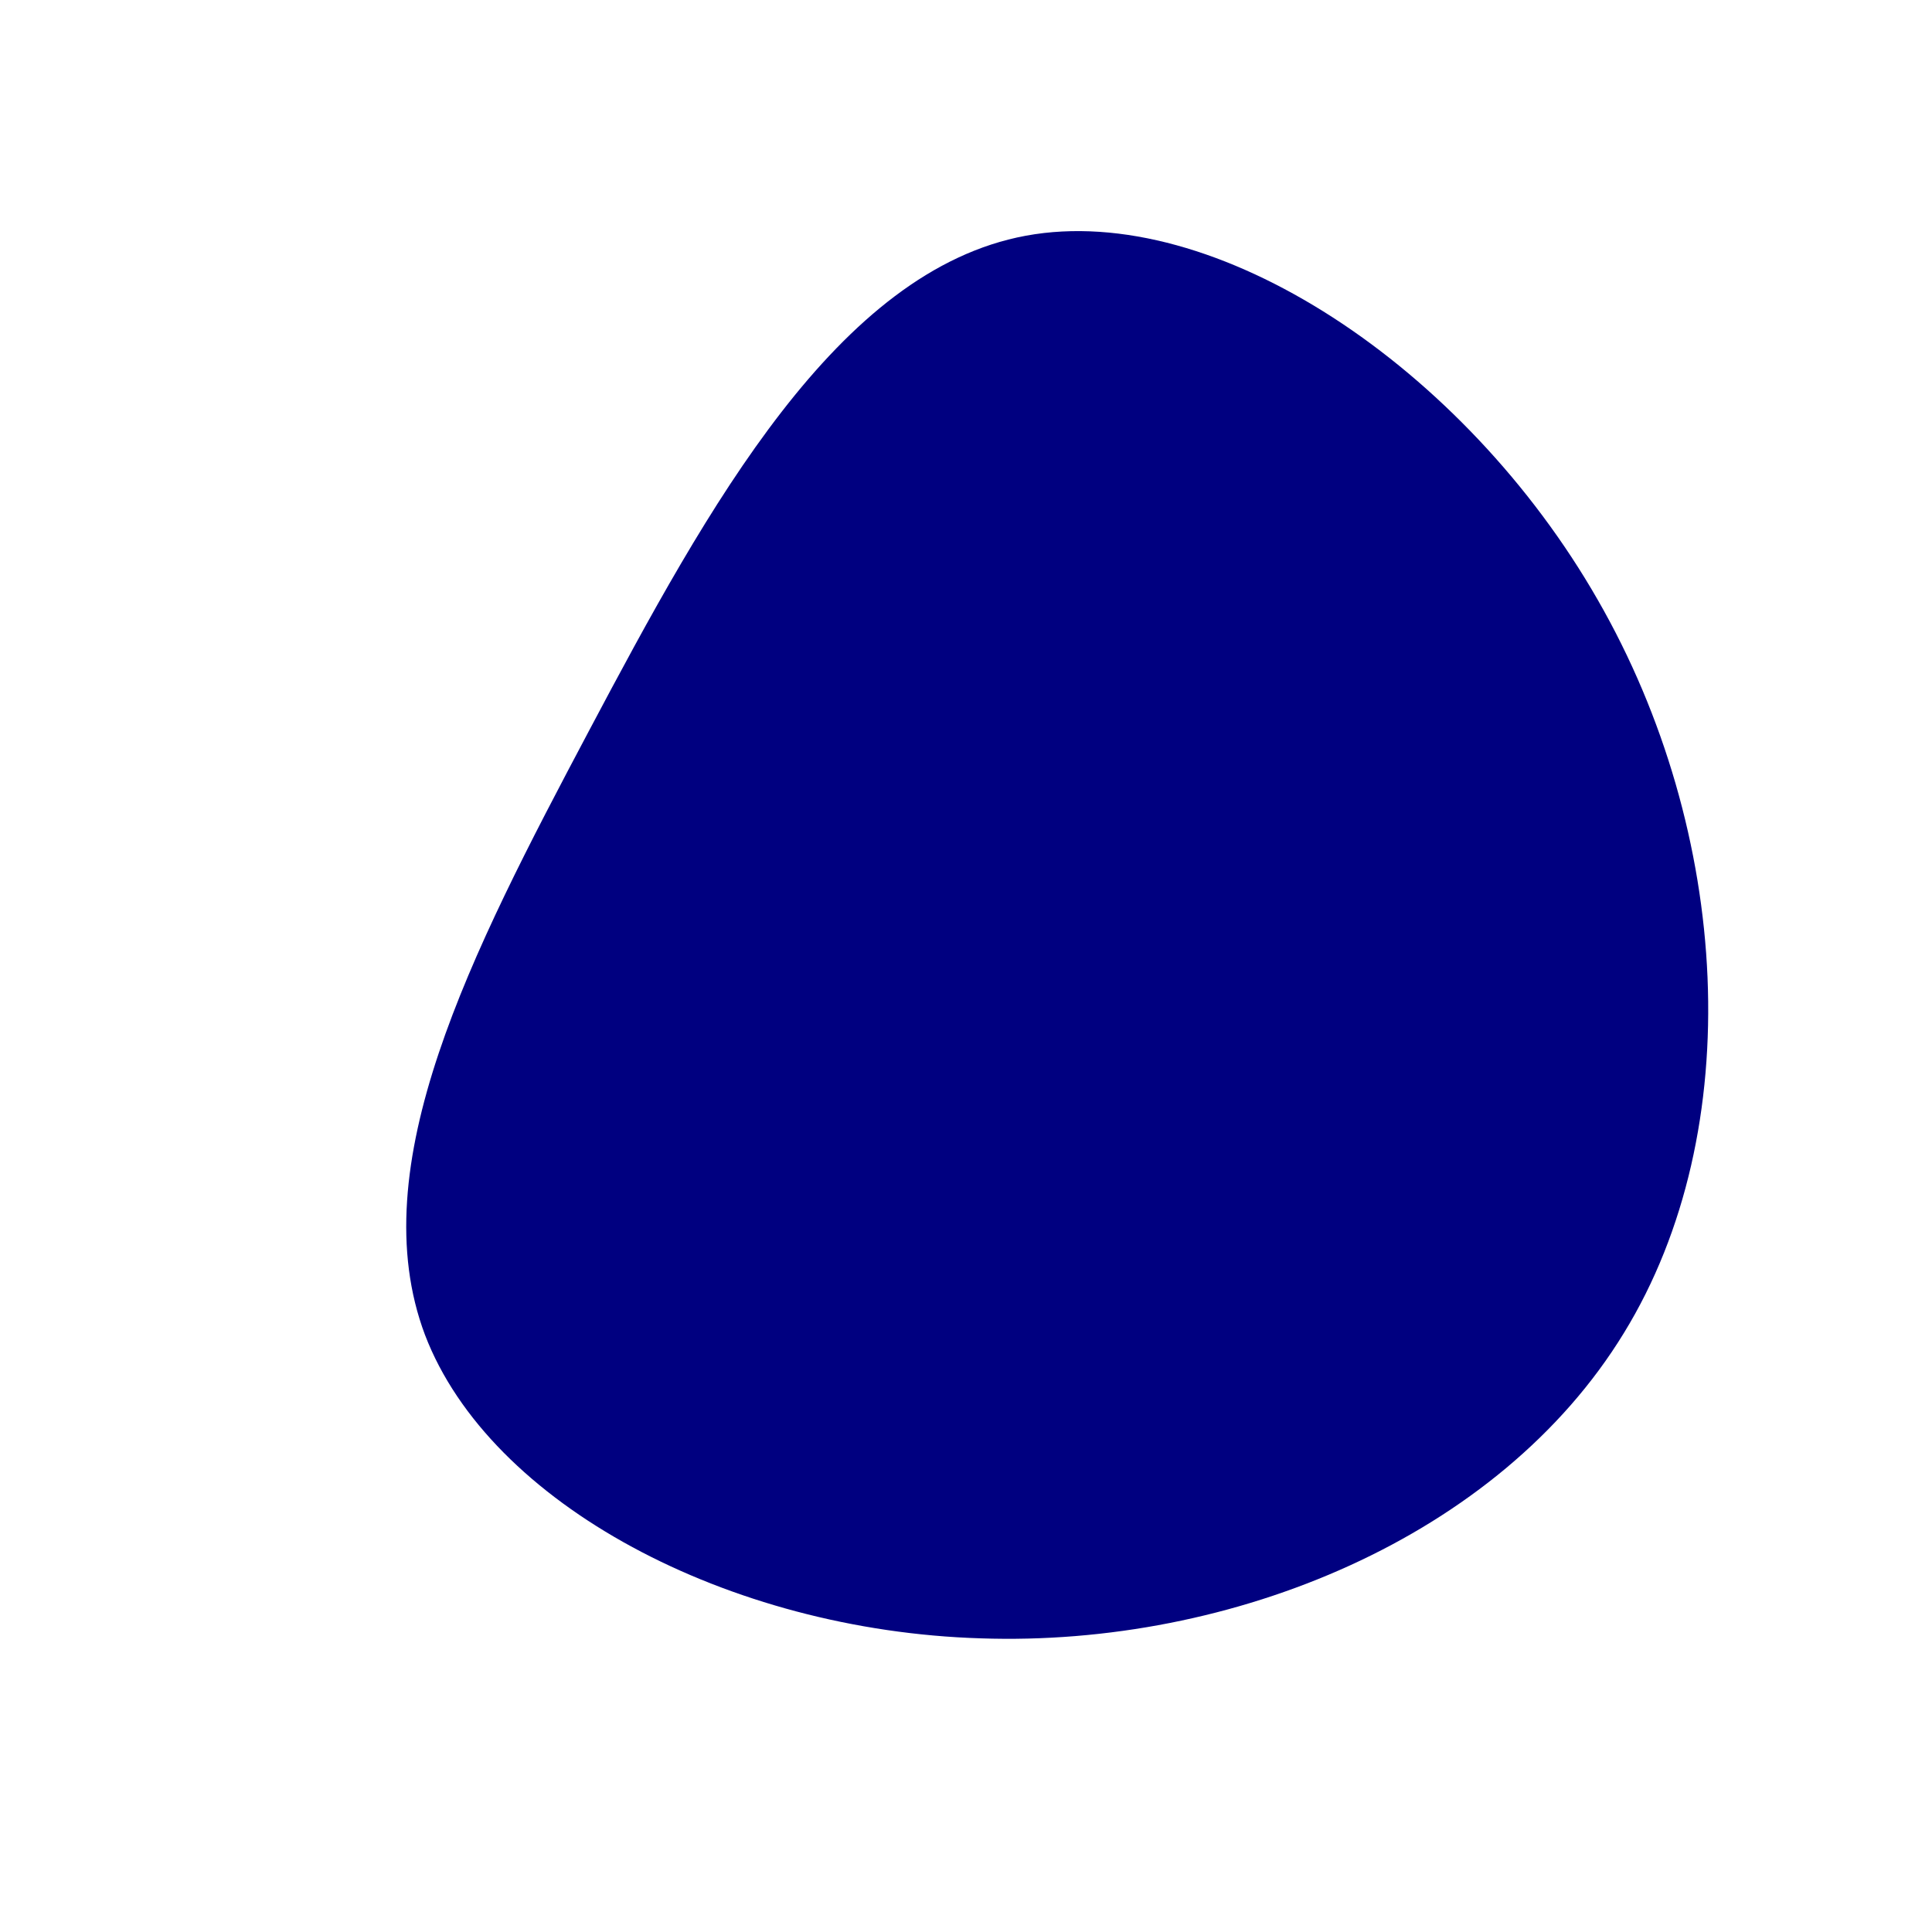
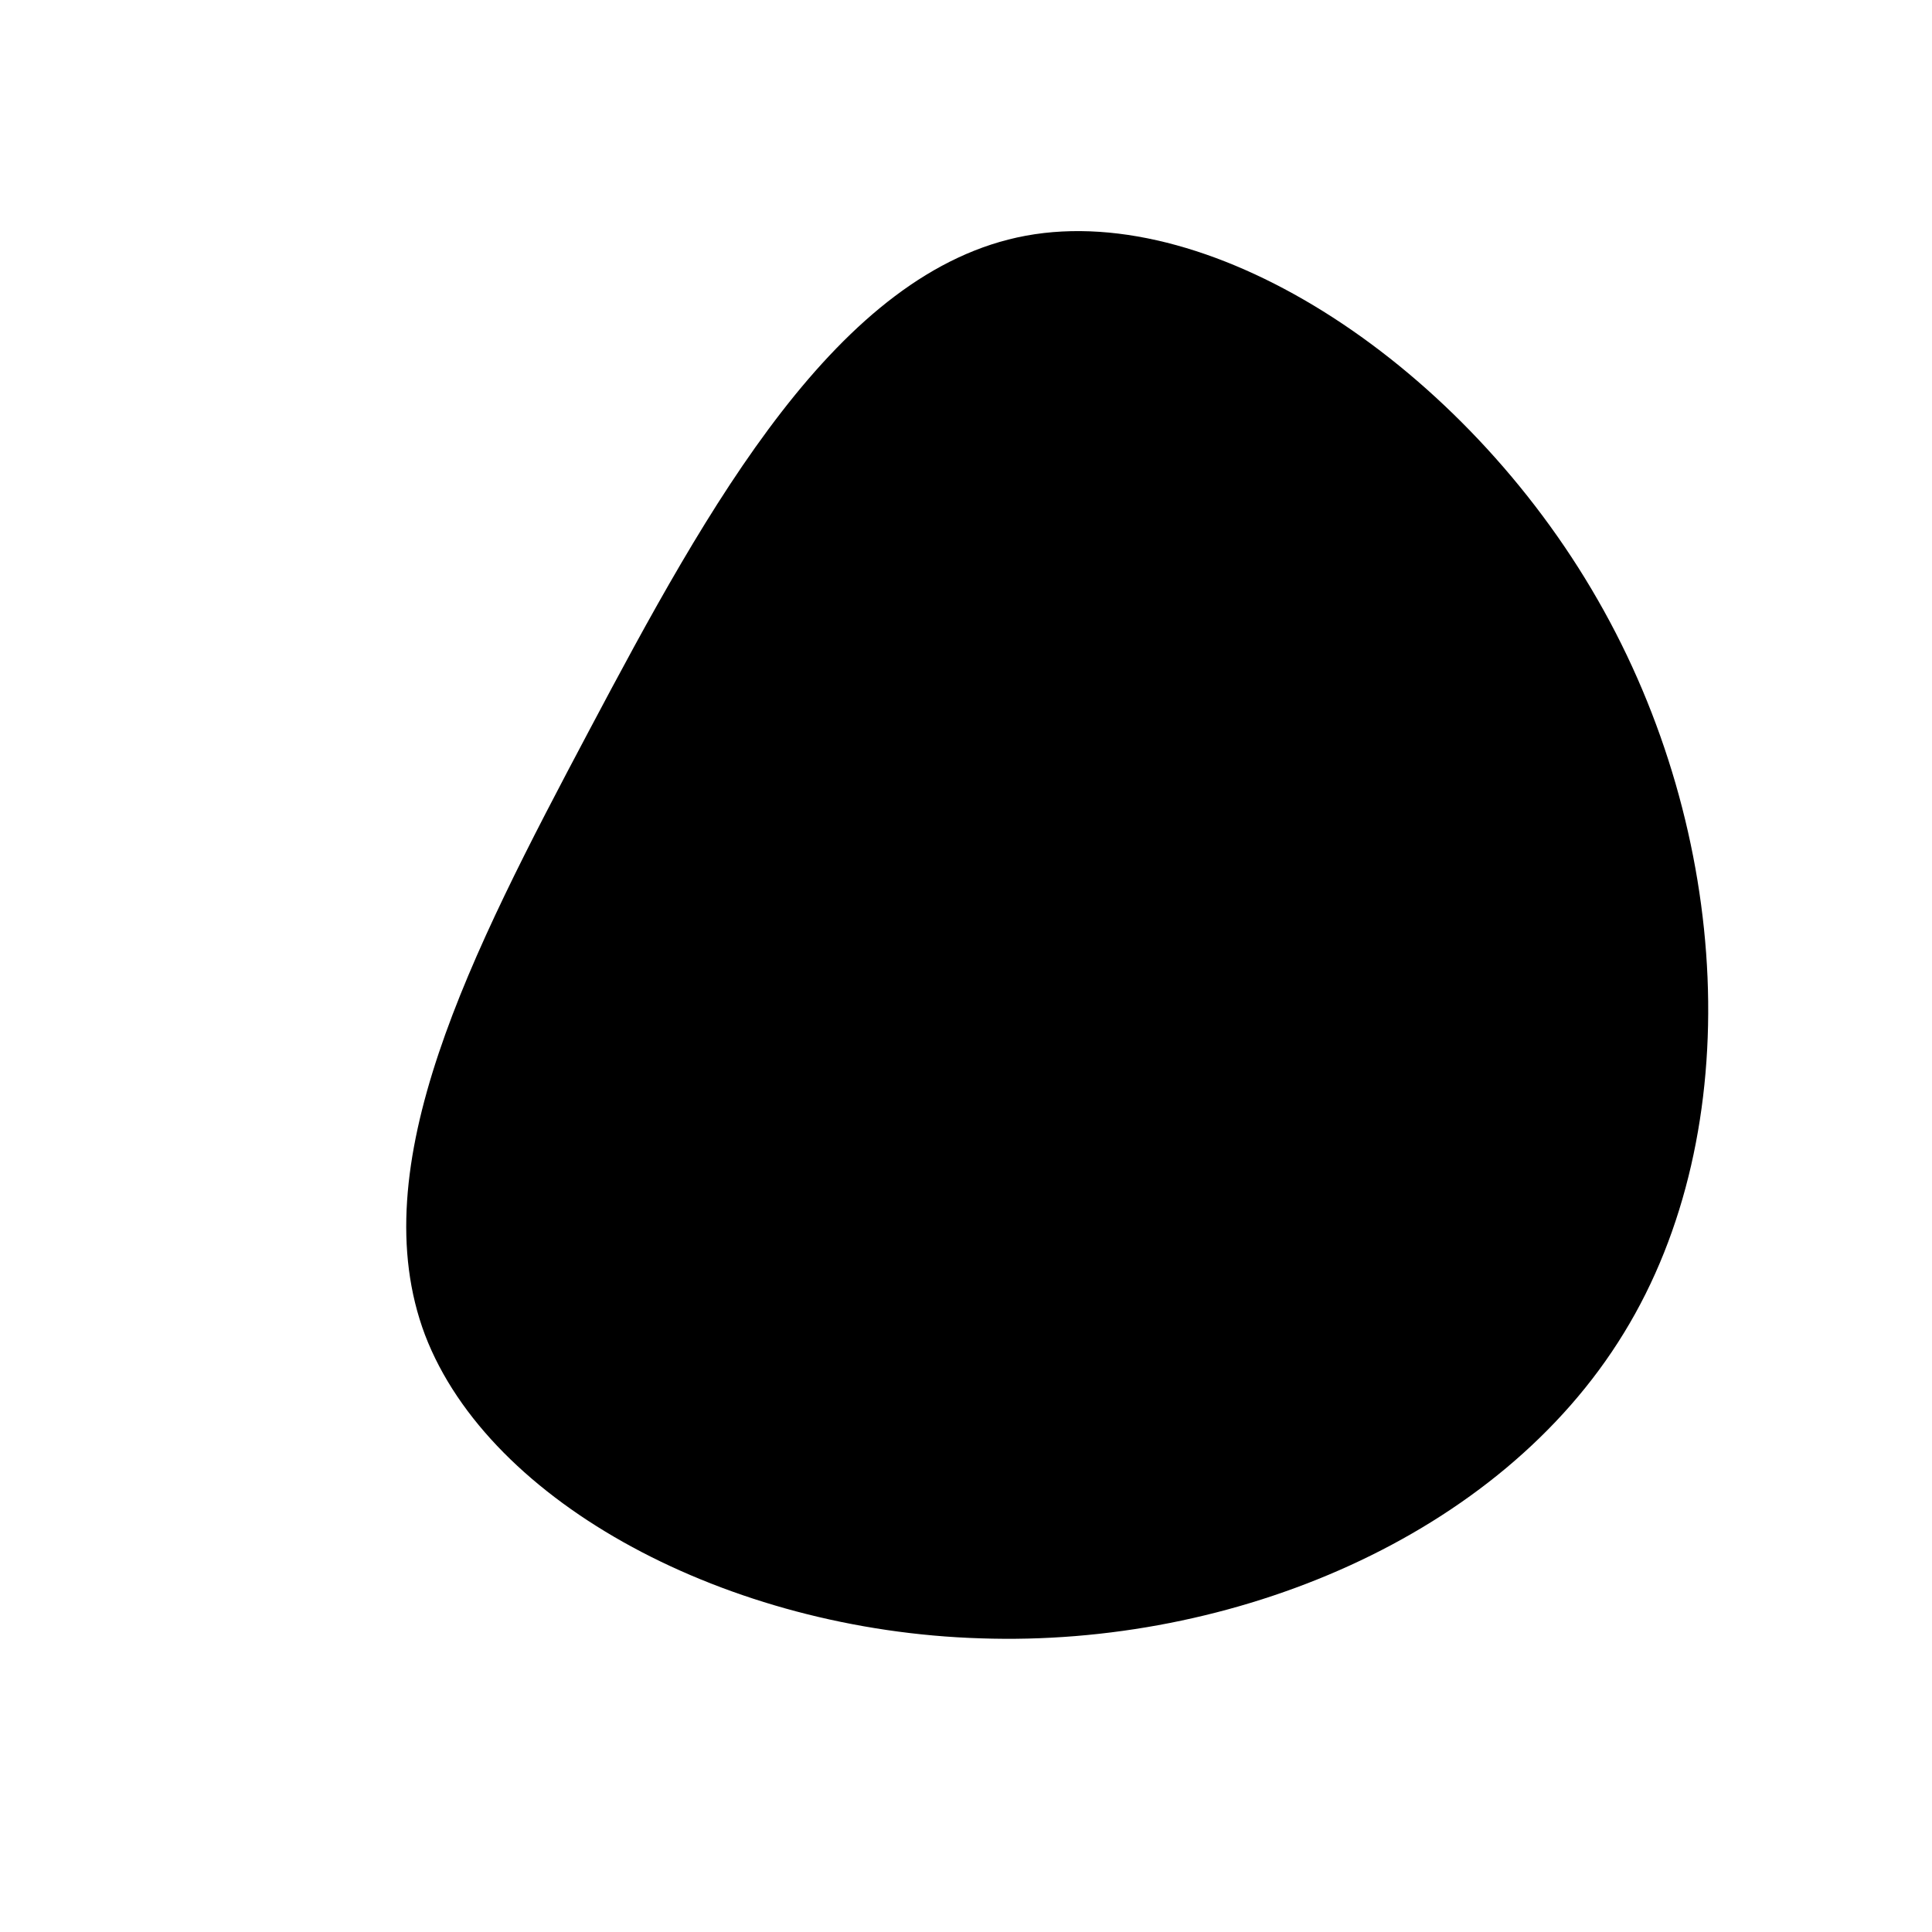
<svg xmlns="http://www.w3.org/2000/svg" viewBox="0 0 200 200">
-   <path fill="#000080" d="M65.4,-37.9C79.2,-13.9,81,17,68.1,38C55.2,59.1,27.6,70.5,1.5,69.6C-24.6,68.8,-49.3,55.7,-56,38.2C-62.6,20.7,-51.3,-1.2,-39,-24.4C-26.7,-47.6,-13.3,-72,6.2,-75.6C25.8,-79.2,51.6,-62,65.4,-37.9Z" transform="translate(100 100)" />
+   <path d="M65.4,-37.9C79.2,-13.9,81,17,68.1,38C55.2,59.1,27.6,70.5,1.5,69.6C-24.6,68.8,-49.3,55.7,-56,38.2C-62.6,20.7,-51.3,-1.2,-39,-24.4C-26.7,-47.6,-13.3,-72,6.2,-75.6C25.8,-79.2,51.6,-62,65.4,-37.9Z" transform="translate(100 100)" />
</svg>
